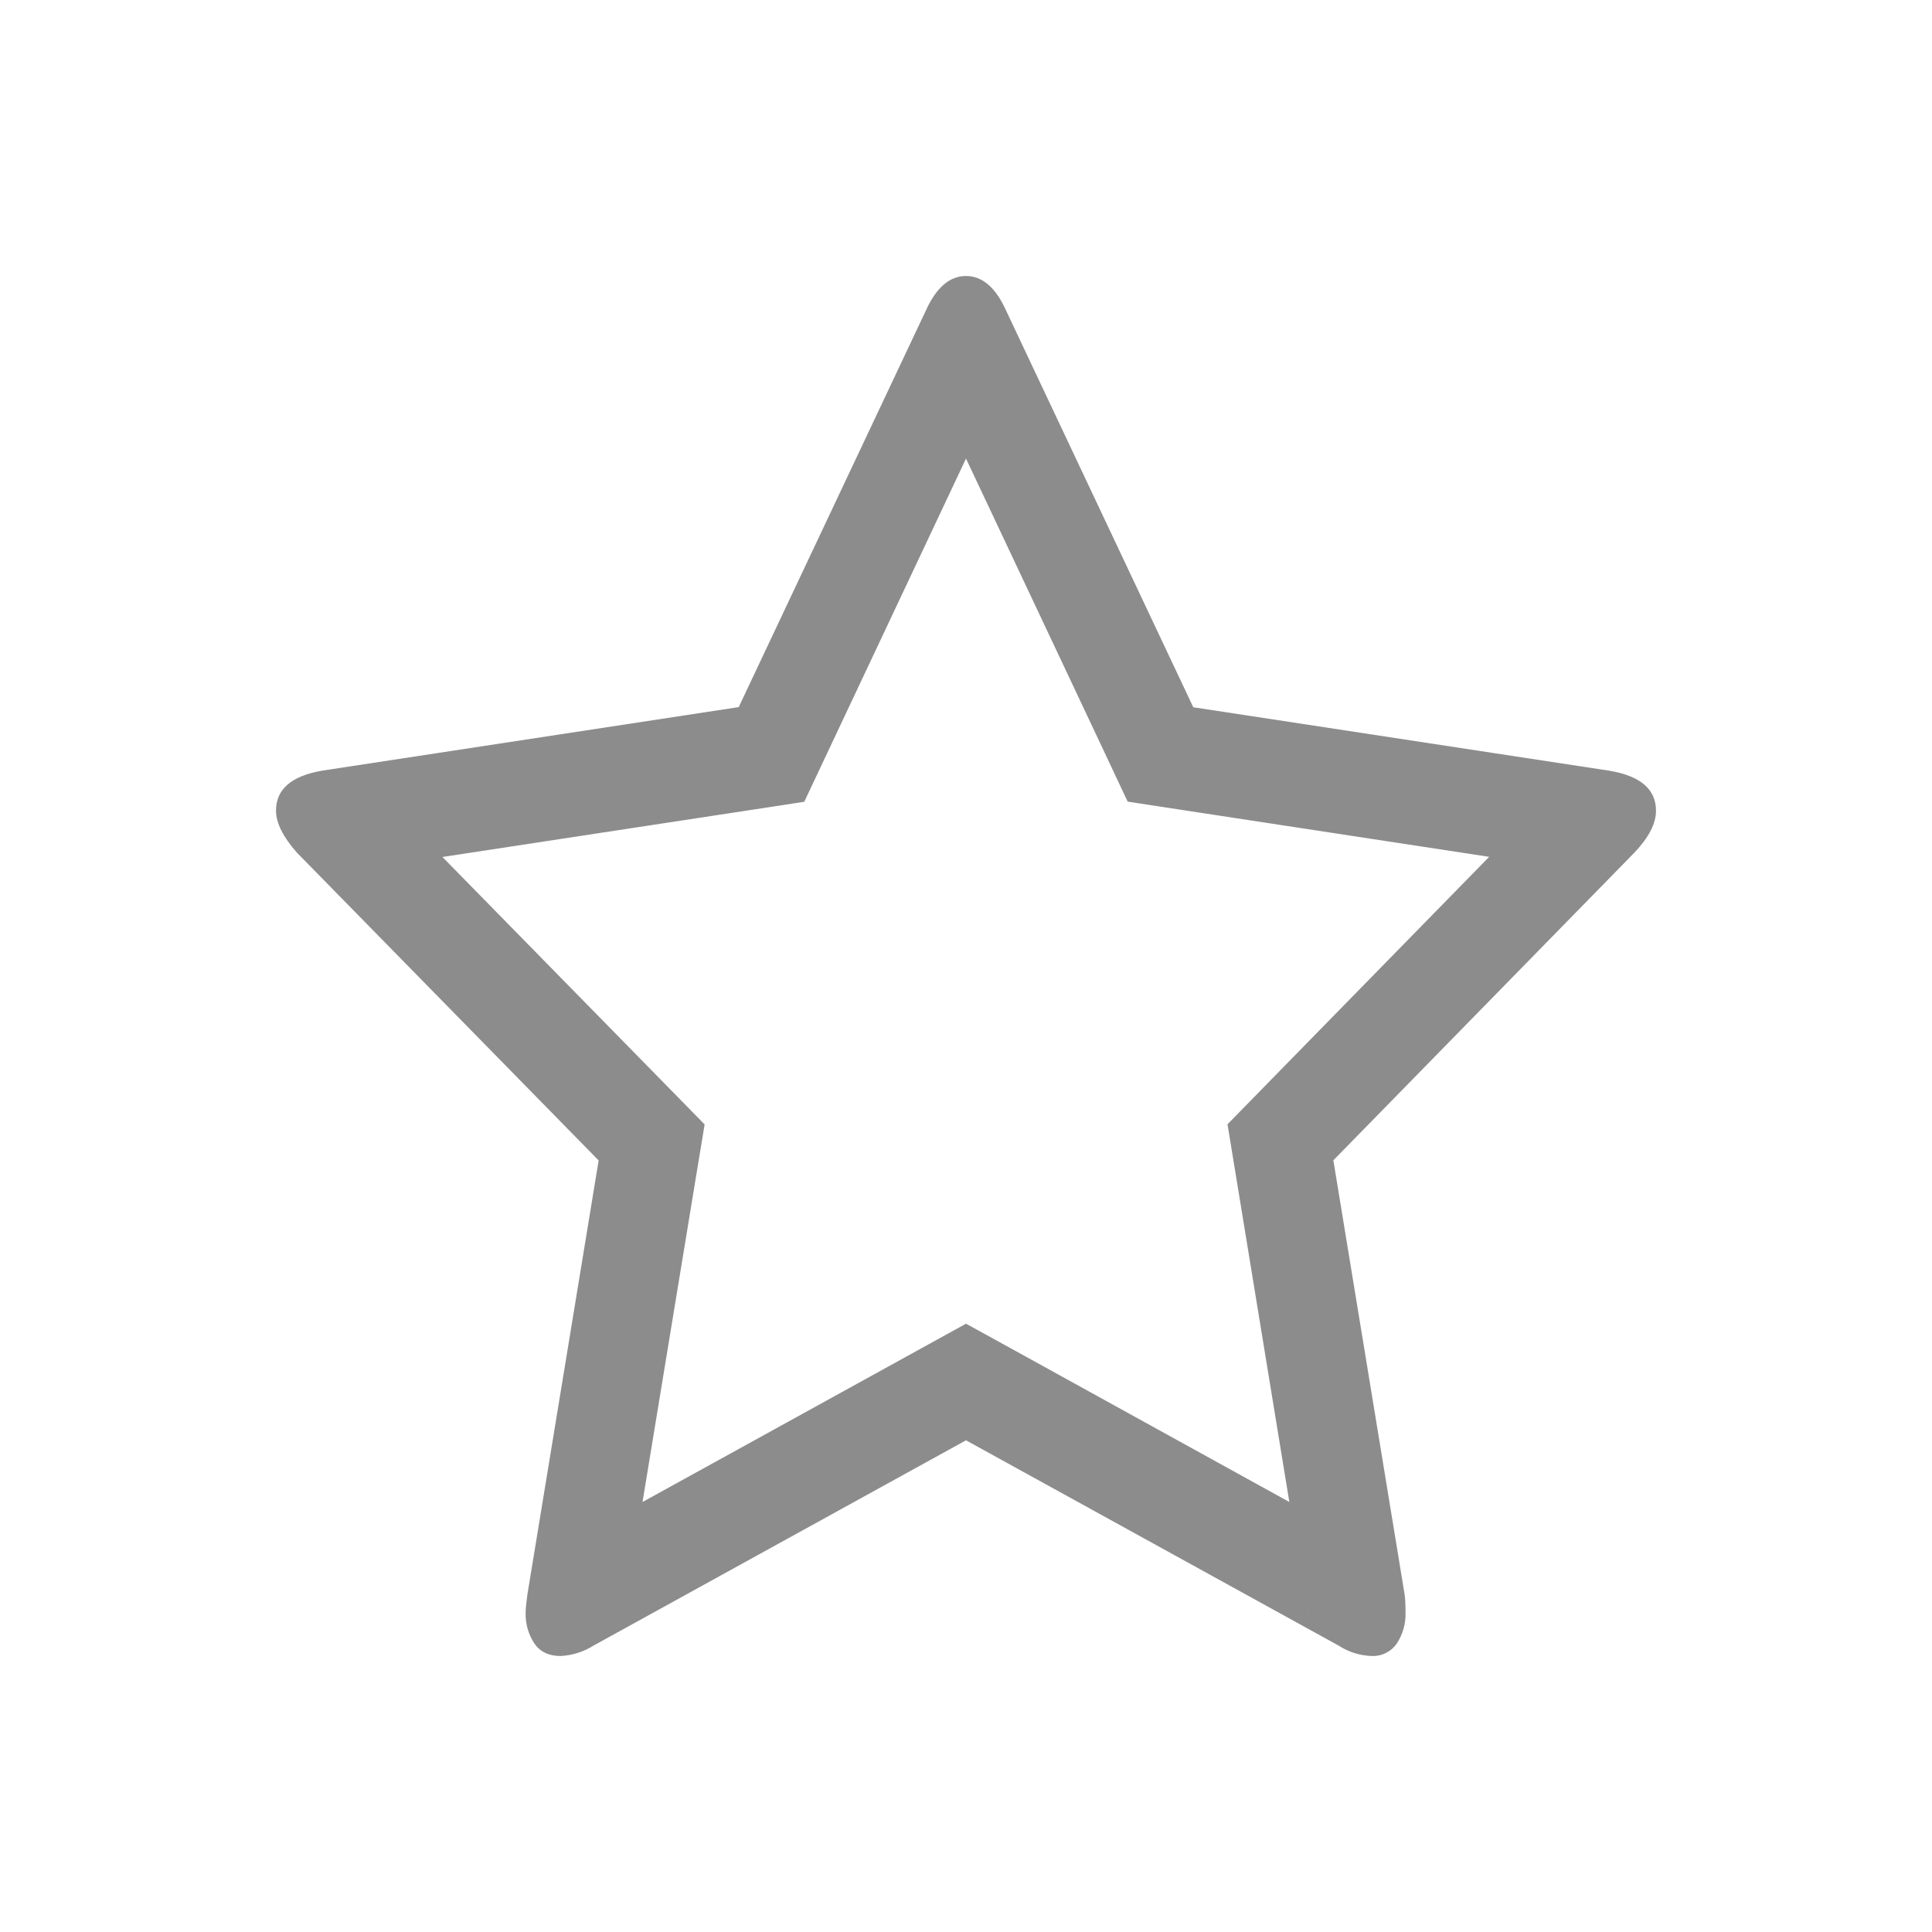
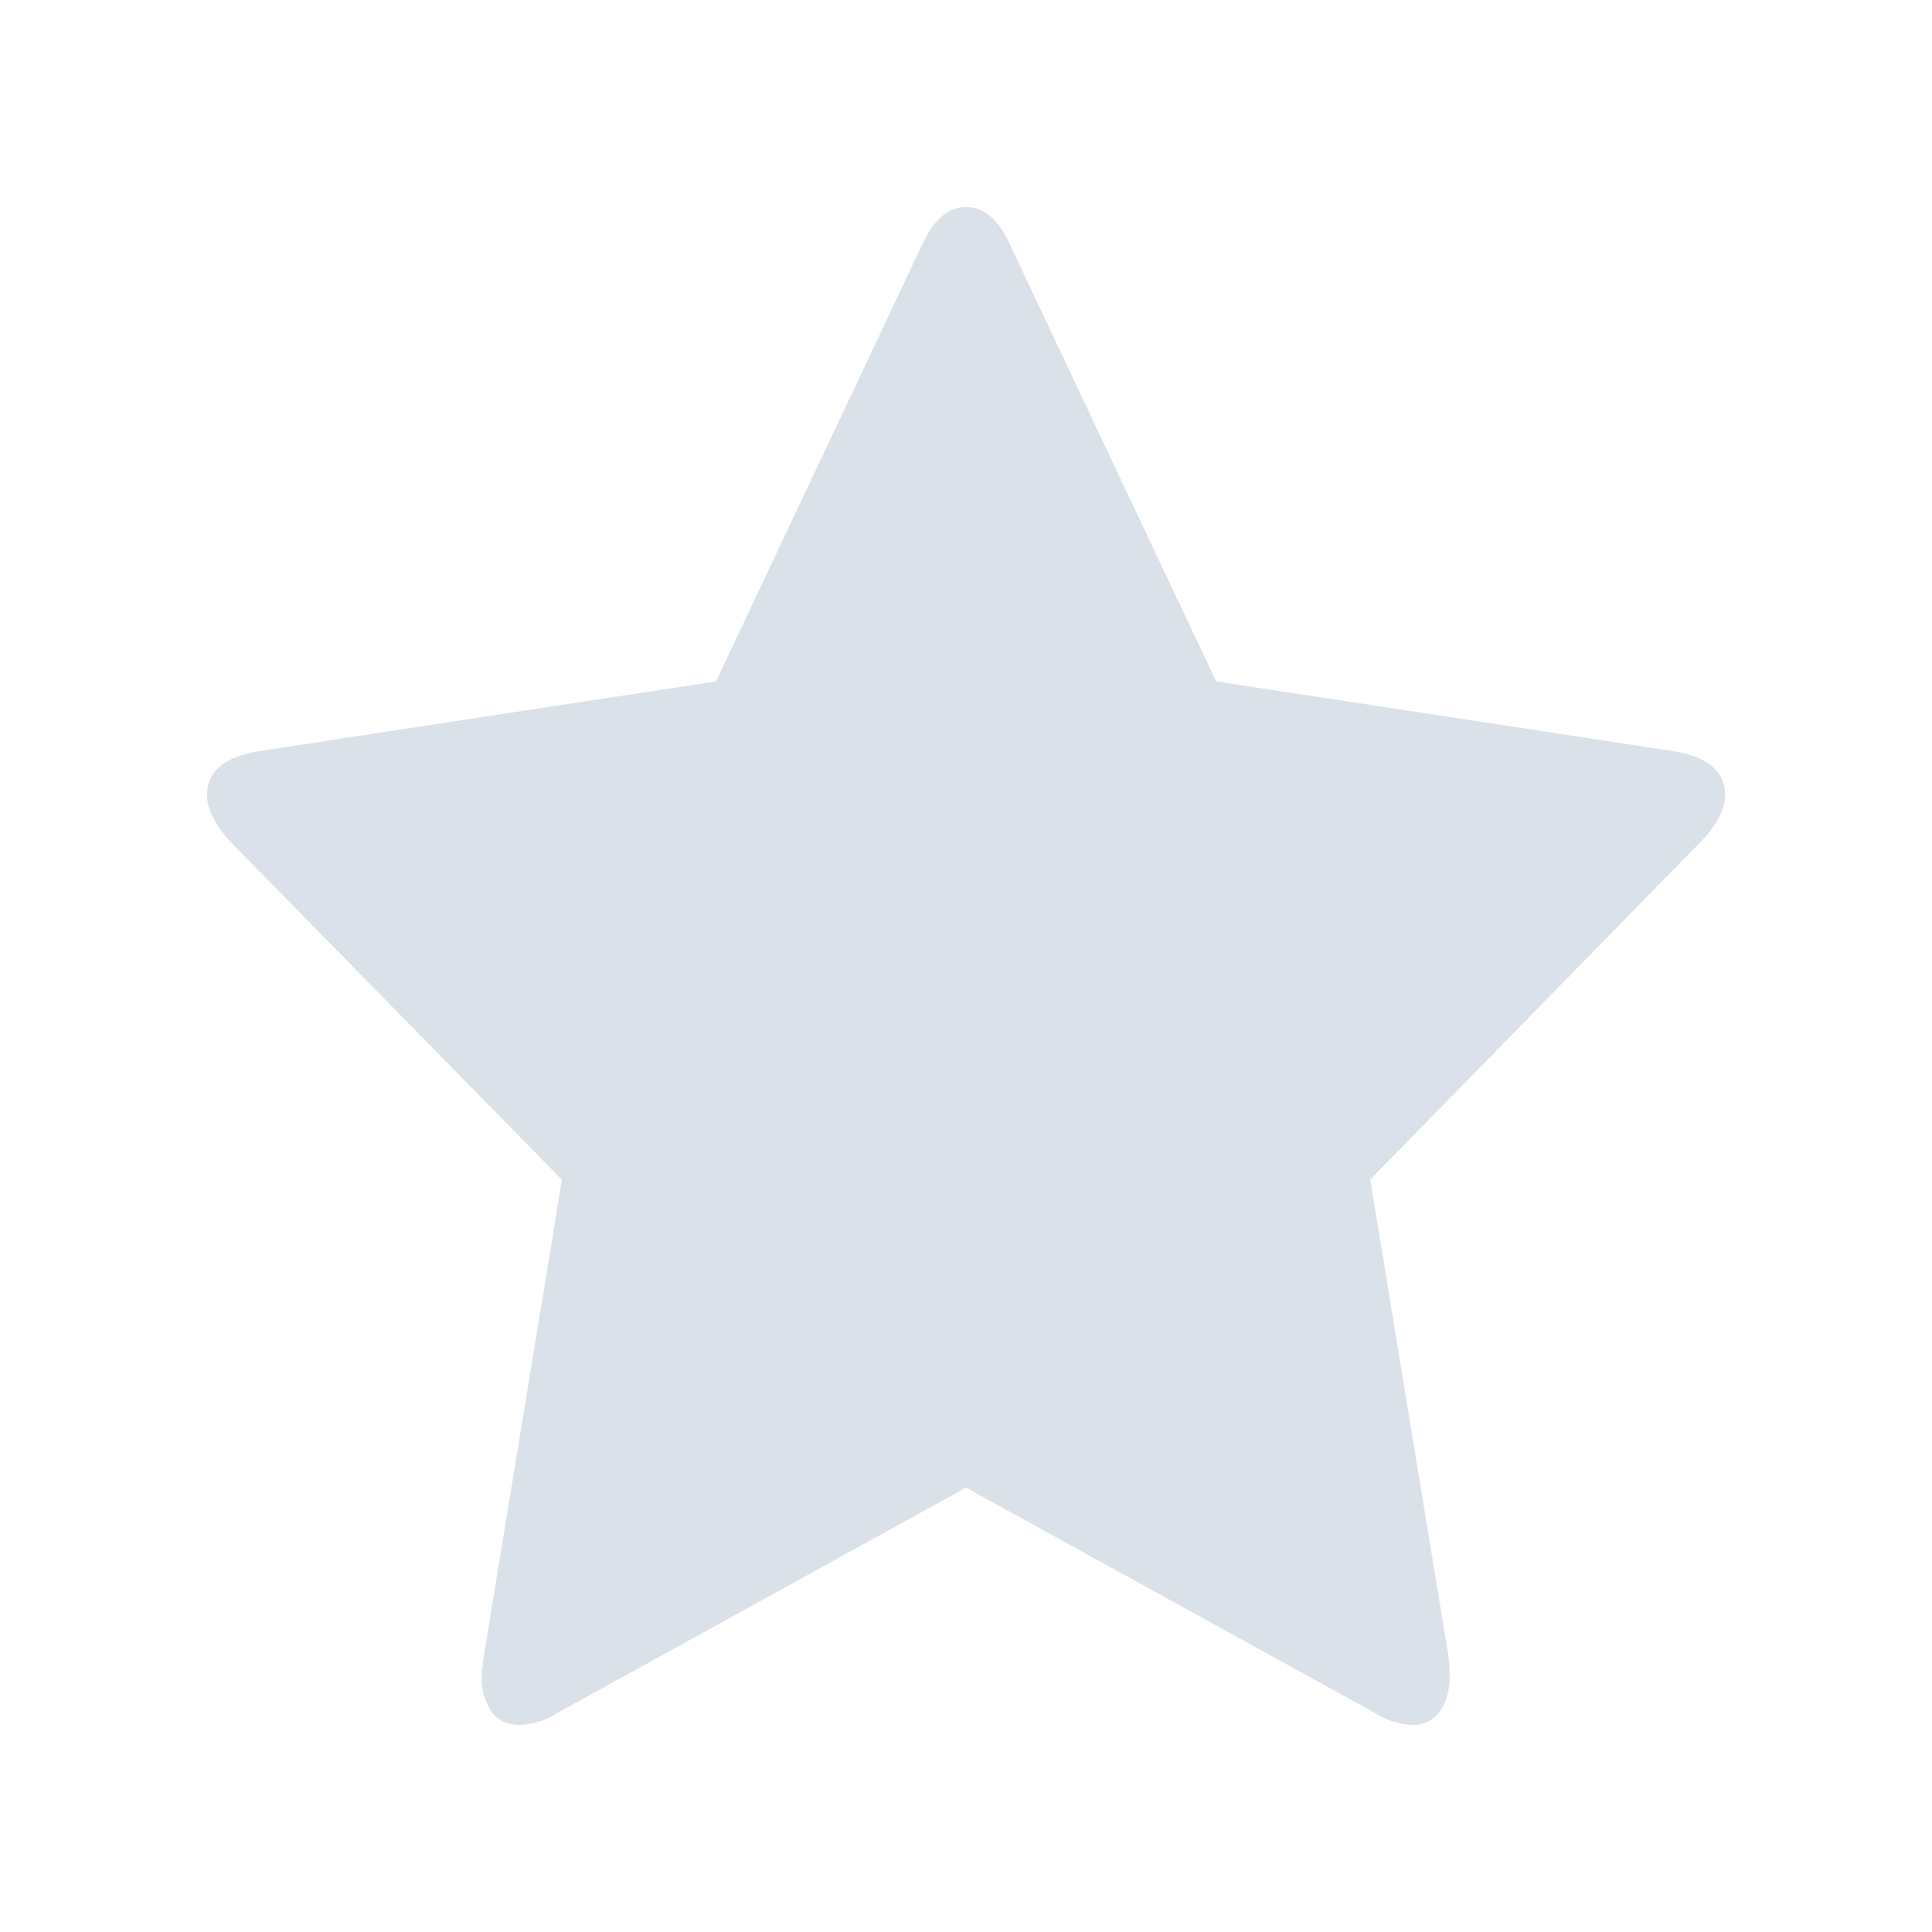
- <svg xmlns="http://www.w3.org/2000/svg" width="14" height="14" viewBox="0 0 14 14">
+ <svg xmlns="http://www.w3.org/2000/svg" width="13" height="13" viewBox="0 0 13 13">
  <g fill="none" fill-rule="evenodd">
-     <path fill="#D8D8D8" fill-opacity="0" d="M0 0h14v14H0z" />
-     <path fill="#8C8C8C" fill-rule="nonzero" d="M8.172 5.81l-.166-.353L7 3.323 5.828 5.81l-.372.057-2.25.343 1.9 1.938-.064.388-.386 2.348L7 9.592l.333.183 2.01 1.109-.448-2.737.268-.274 1.628-1.664-2.619-.4zm1.88 5.465a.081.081 0 0 0-.004-.003l.005.003zm-.581.405c0-.02 0-.02.004.006l-.003-.022-.001.016zm0 0v-.008.008zM12 5.875c0 .093-.052.193-.156.303l-2.182 2.23.517 3.15c.004.03.006.072.006.127a.384.384 0 0 1-.063.224.209.209 0 0 1-.183.091.47.47 0 0 1-.24-.076L7 10.437l-2.698 1.487a.493.493 0 0 1-.24.076c-.085 0-.148-.03-.19-.091a.384.384 0 0 1-.063-.224c0-.025.004-.067.012-.126l.517-3.15L2.15 6.177c-.1-.114-.15-.215-.15-.303 0-.155.112-.252.337-.29l3.016-.46 1.353-2.867C6.782 2.086 6.88 2 7 2s.218.086.294.258l1.353 2.867 3.016.46c.225.038.337.135.337.29z" />
+     <path fill="#D8D8D8" fill-opacity="0" d="M0 0h13v13H0z" />
+     <path fill="#DAE1E9" d="M11.607 5.351c0 .095-.053.198-.16.31L9.22 7.937l.528 3.219c.004.03.006.073.006.128 0 .09-.021.167-.064.229a.213.213 0 0 1-.187.093.48.48 0 0 1-.246-.077L6.5 10.01 3.744 11.53a.504.504 0 0 1-.246.077c-.086 0-.15-.031-.193-.093a.392.392 0 0 1-.064-.229c0-.025.004-.068.012-.128l.528-3.219L1.546 5.66c-.102-.116-.153-.219-.153-.309 0-.159.114-.257.344-.296l3.081-.47L6.2 1.657c.078-.176.178-.264.301-.264s.223.088.3.264l1.382 2.928 3.081.47c.23.039.344.137.344.296z" />
  </g>
</svg>
